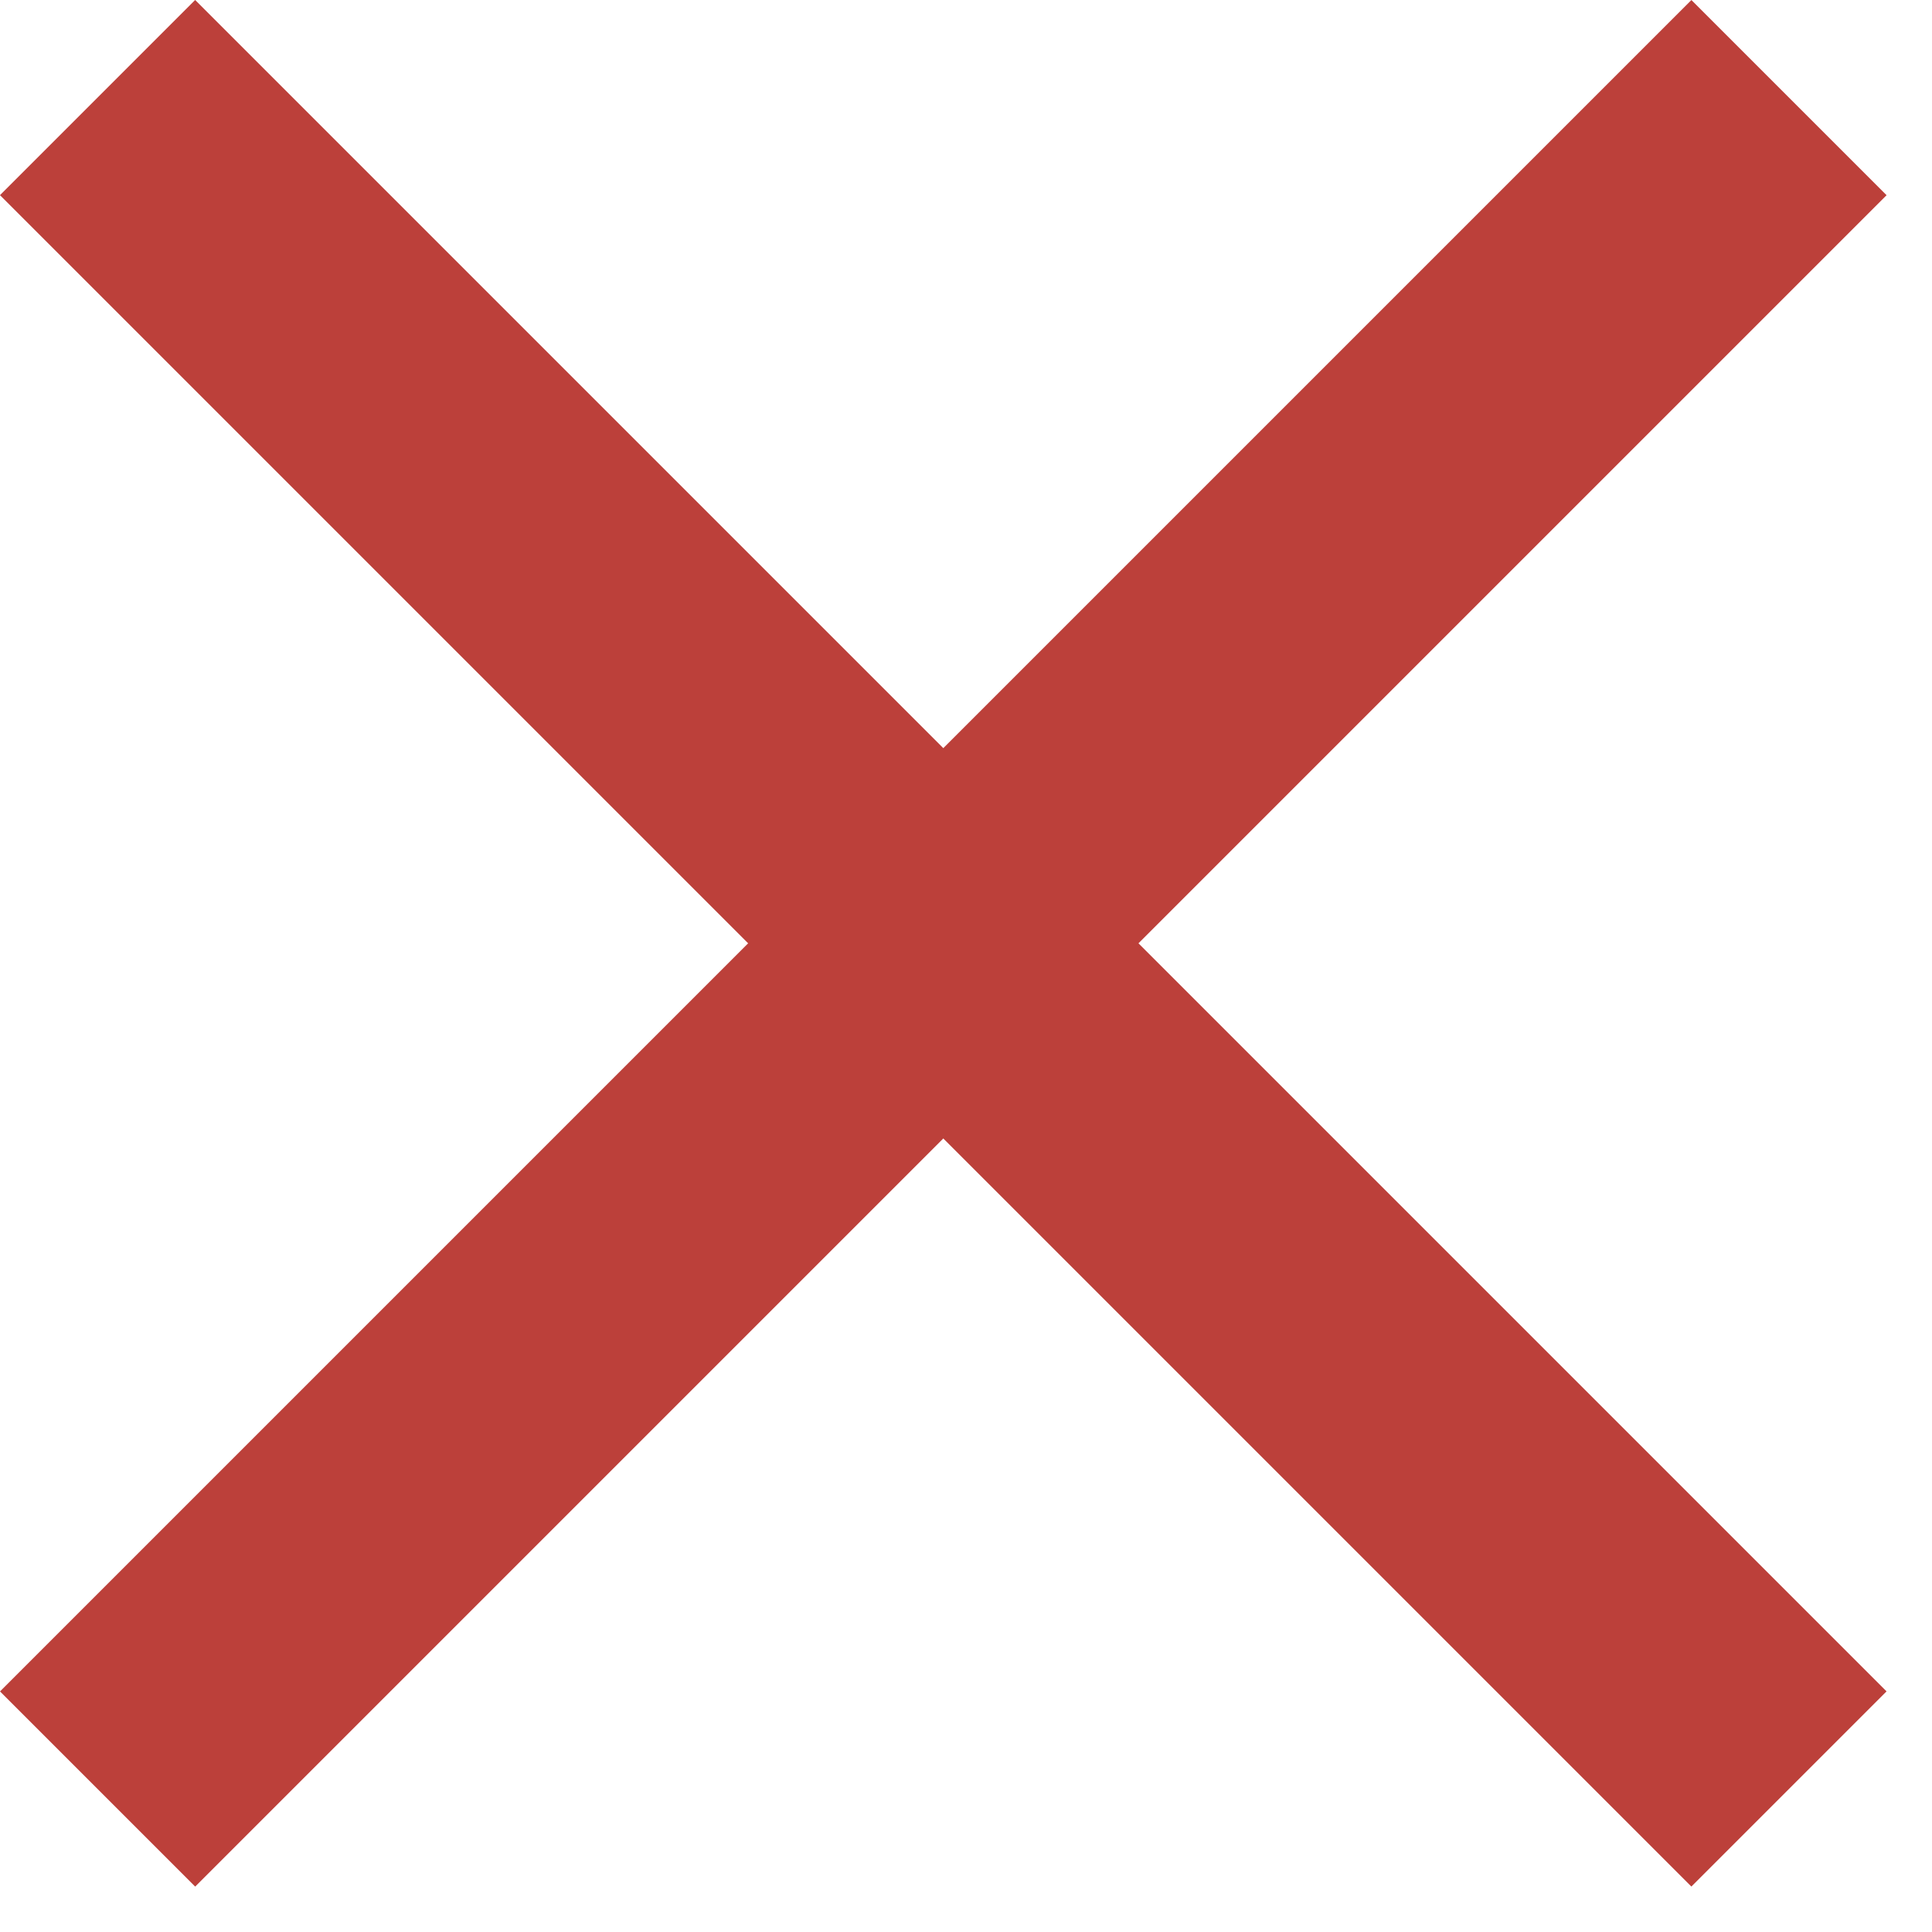
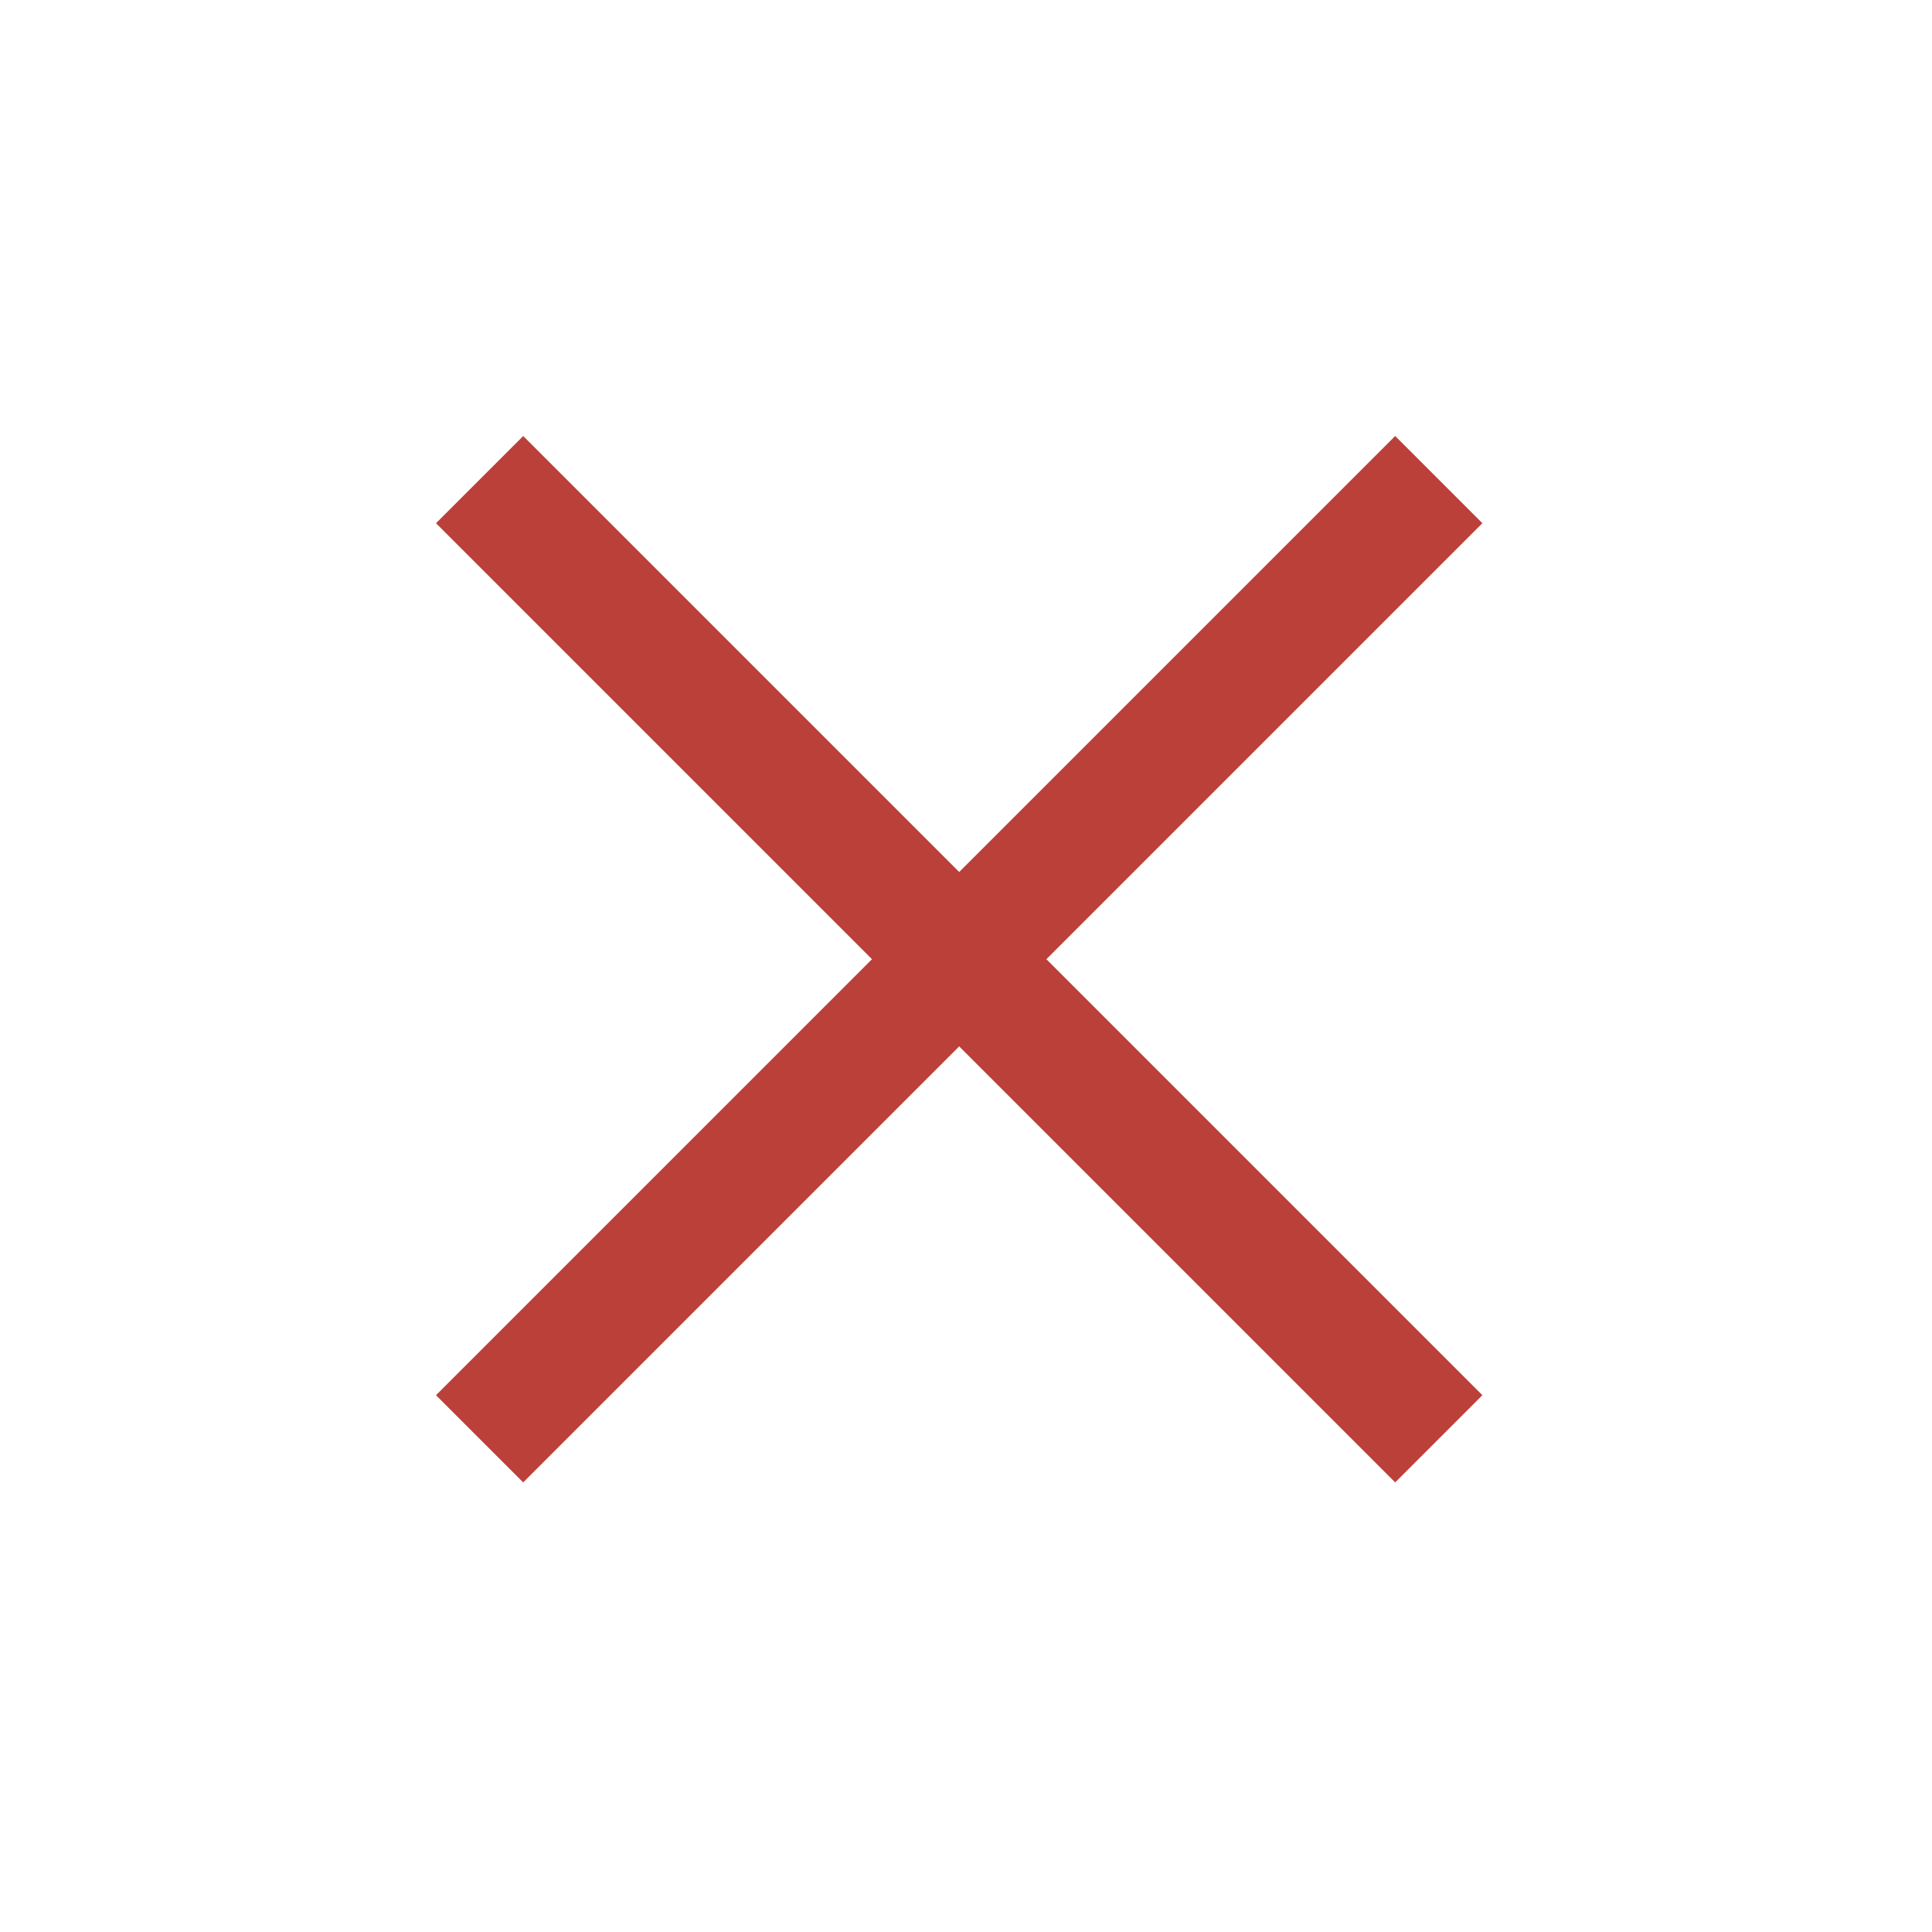
- <svg xmlns="http://www.w3.org/2000/svg" width="21" height="21" viewBox="0 0 21 21" fill="none">
-   <rect x="0" y="18.385" width="26" height="3" transform="rotate(-45 0.000228882 18.3848)" fill="#BC403A" />
-   <rect x="2.121" width="26" height="3" transform="rotate(45 2.12132 0)" fill="#BC403A" />
+ <svg xmlns="http://www.w3.org/2000/svg" width="47" height="47" viewBox="0 0 47 47" fill="none">
+   <rect x="10.606" y="33.941" width="33" height="3" transform="rotate(-45 10.6064 33.9412)" fill="#BC403A" />
+   <rect x="12.728" y="10.607" width="33" height="3" transform="rotate(45 12.728 10.6067)" fill="#BC403A" />
</svg>
